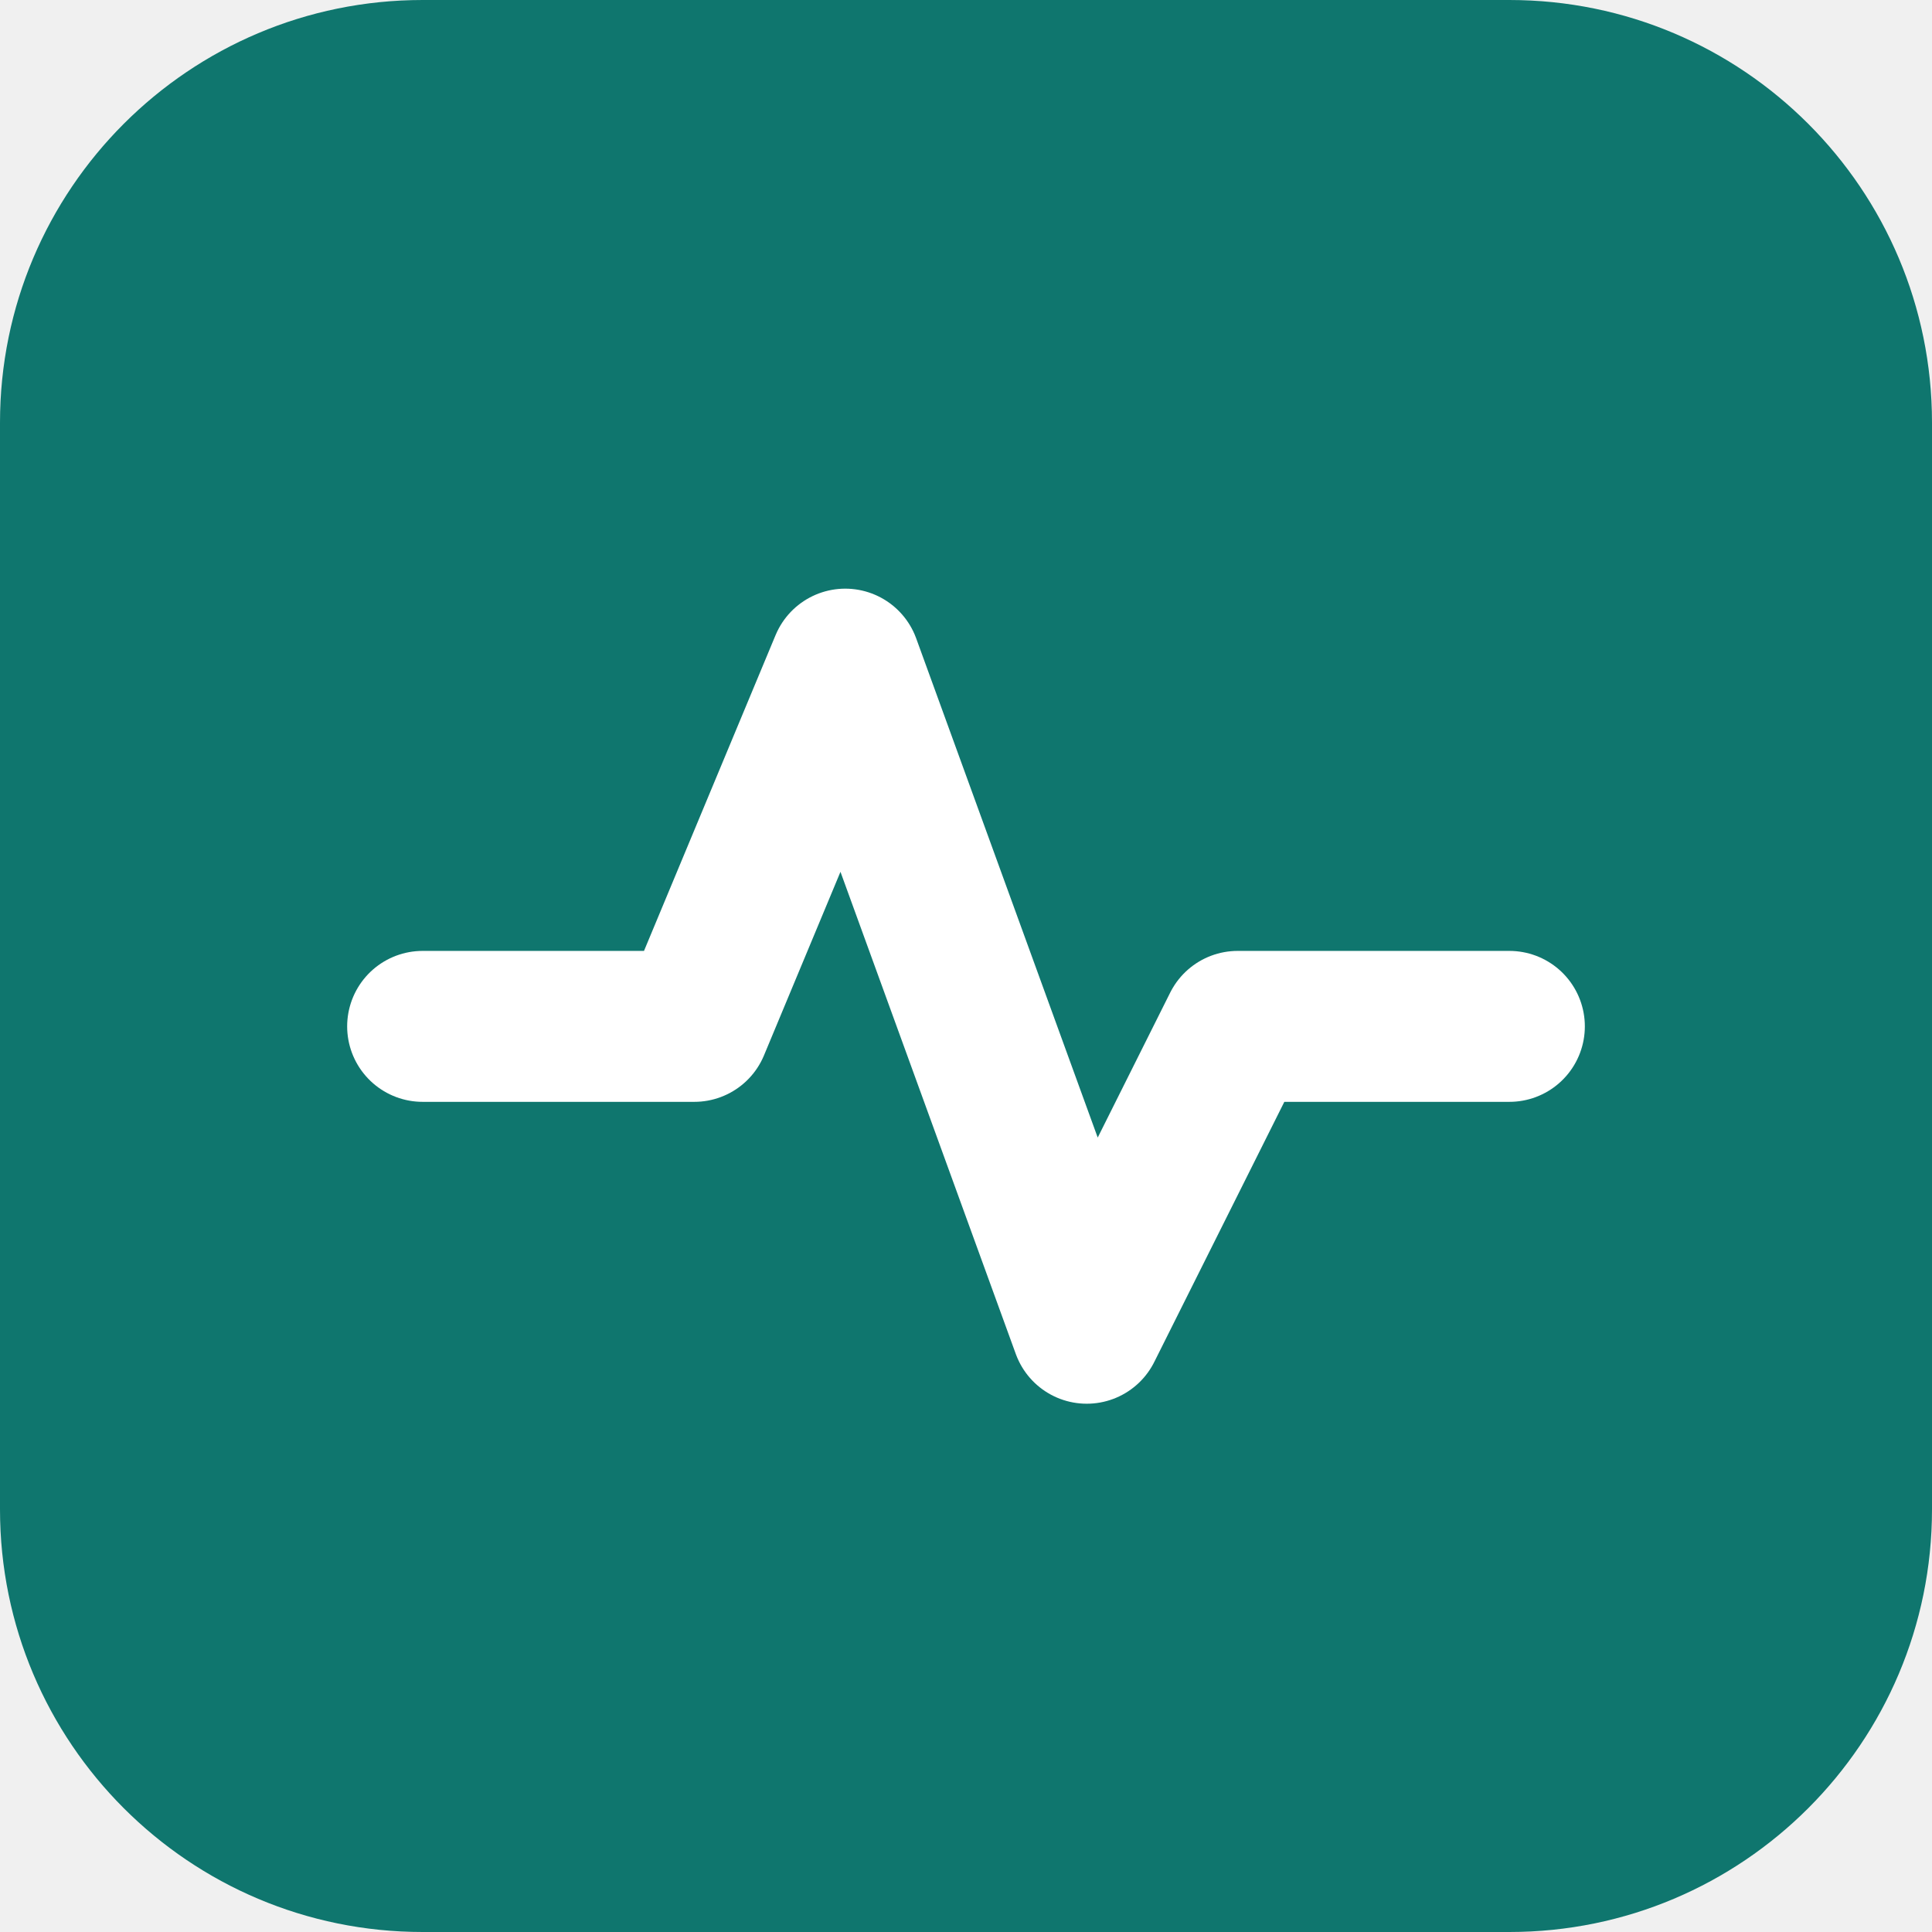
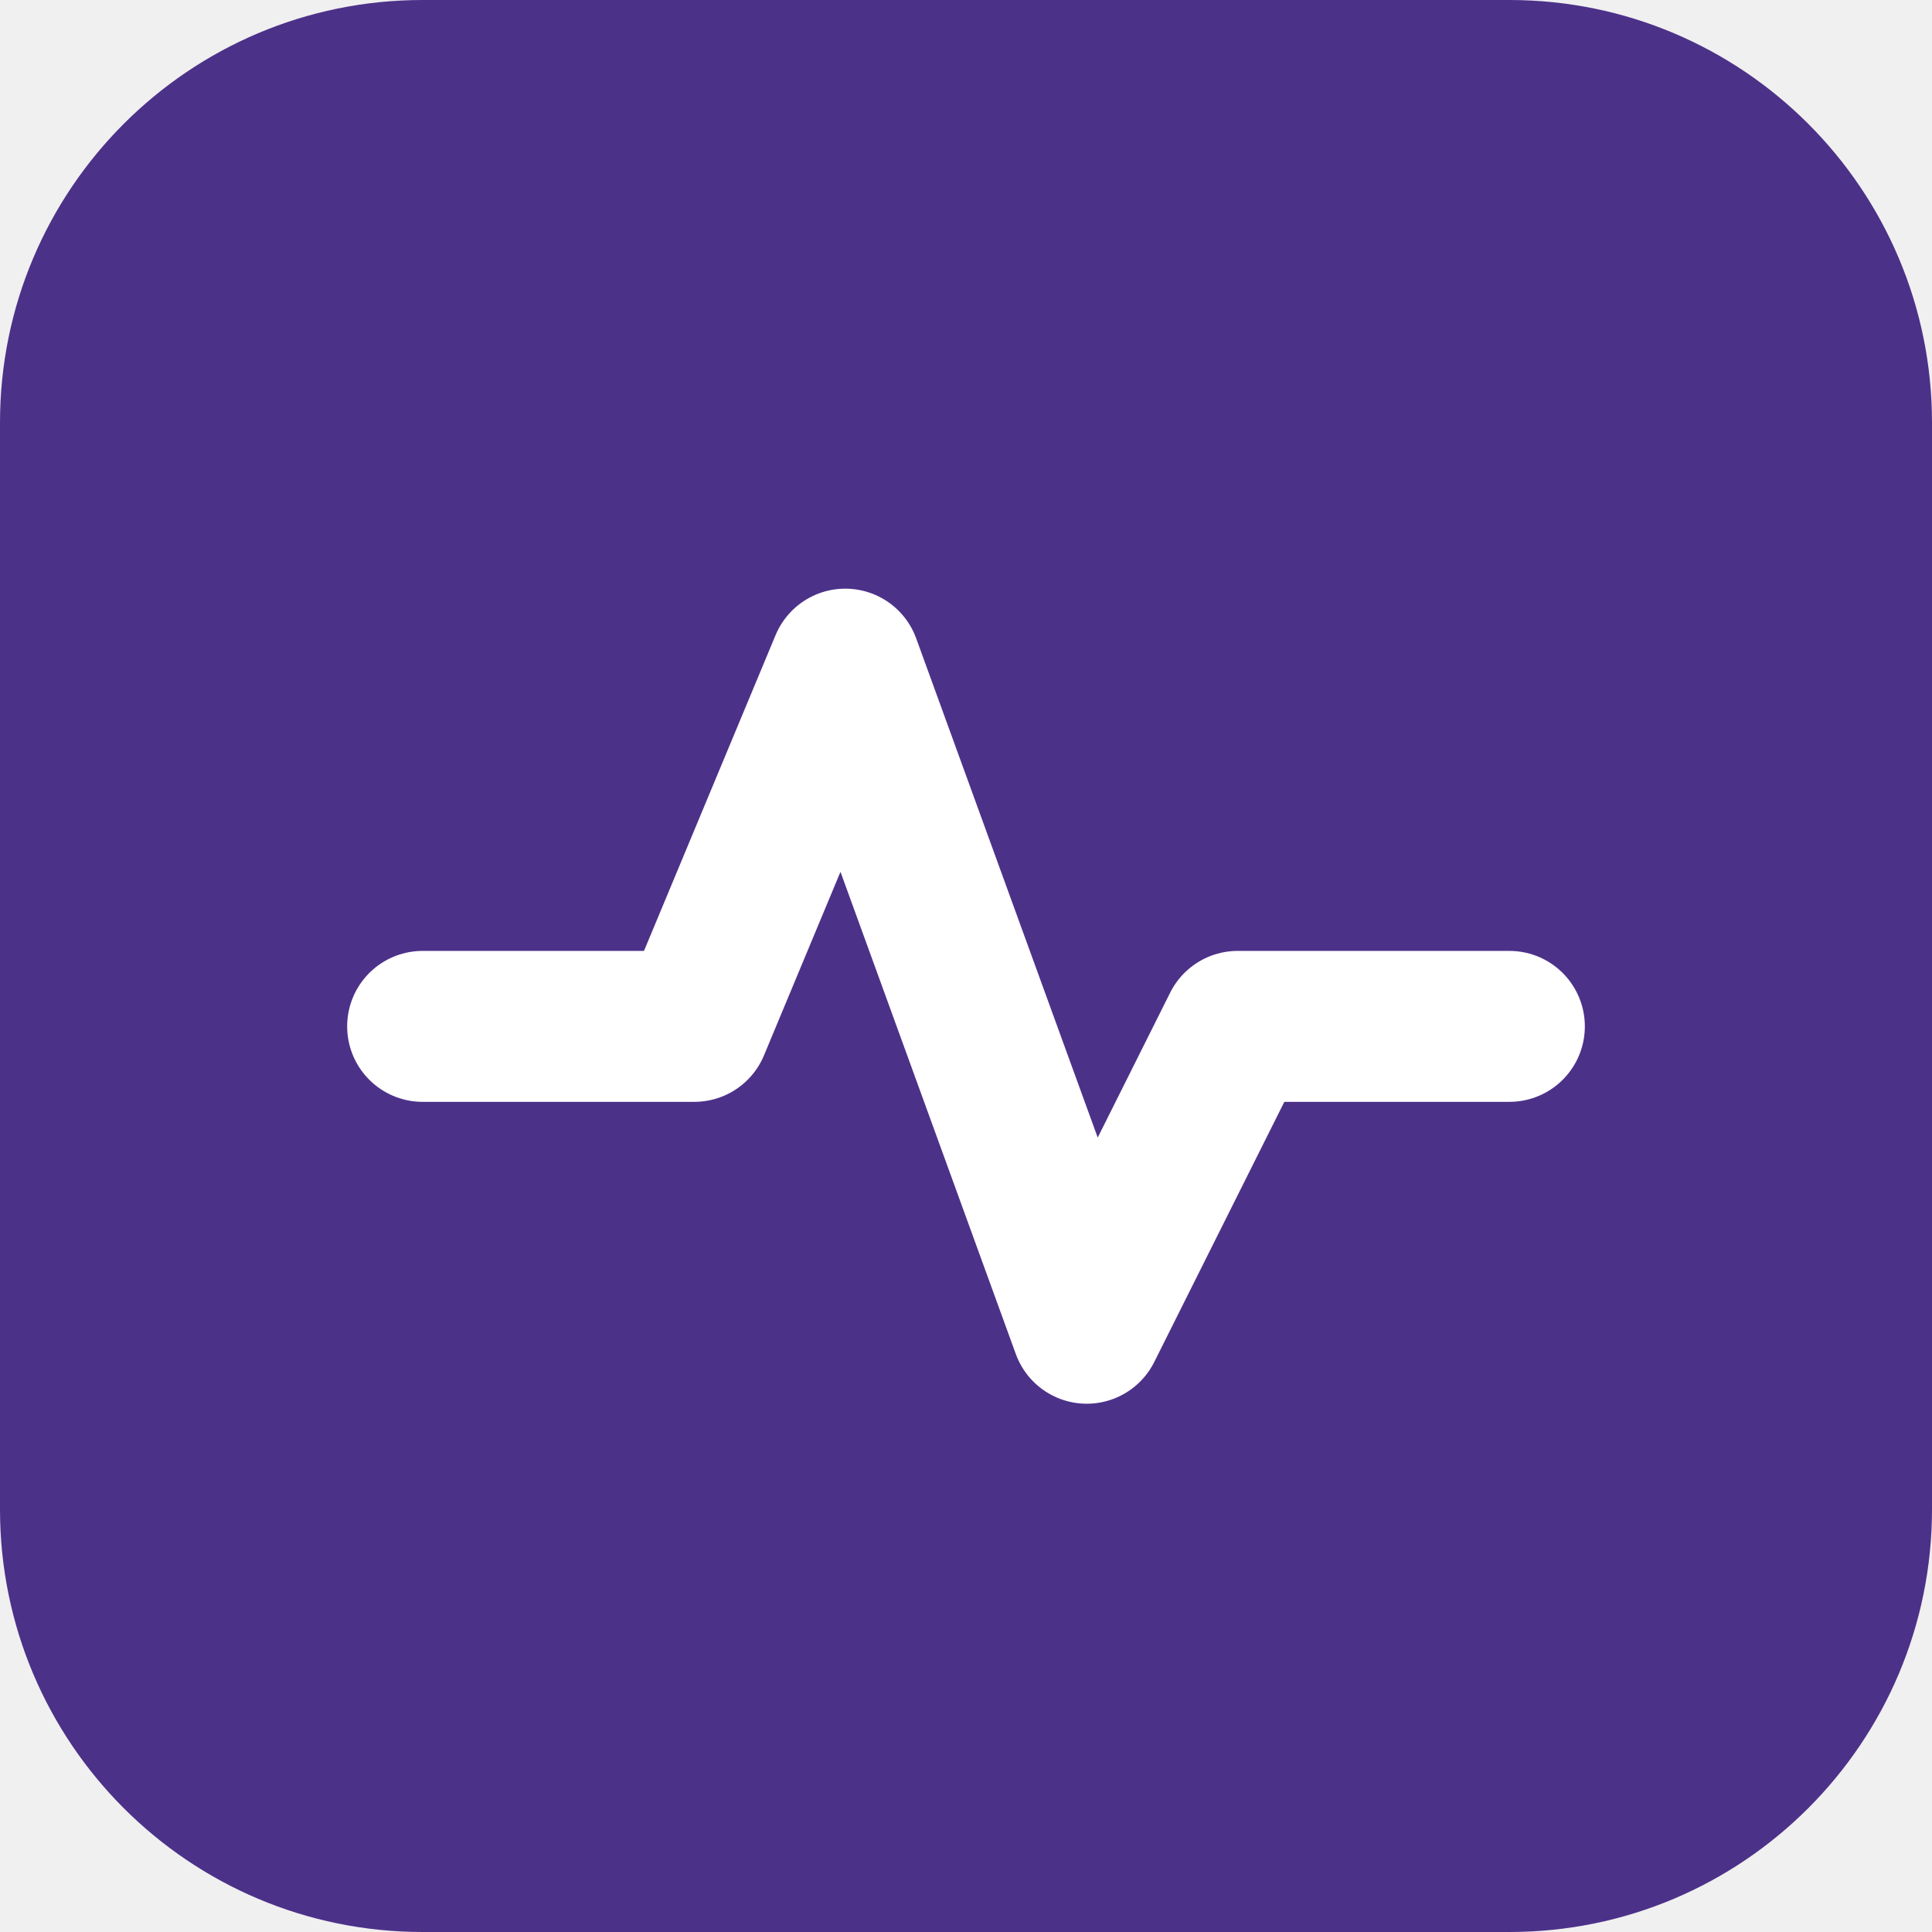
<svg xmlns="http://www.w3.org/2000/svg" viewBox="0 0 64 64">
-   <rect width="64" height="64" rx="14" fill="#0f766e" />
+   <rect width="64" height="64" rx="14" fill="#4c3189" />
  <path d="M14 34h9l5-12 8 22 5-10h9" fill="none" stroke="#fff" stroke-width="5" stroke-linecap="round" stroke-linejoin="round" />
</svg>
